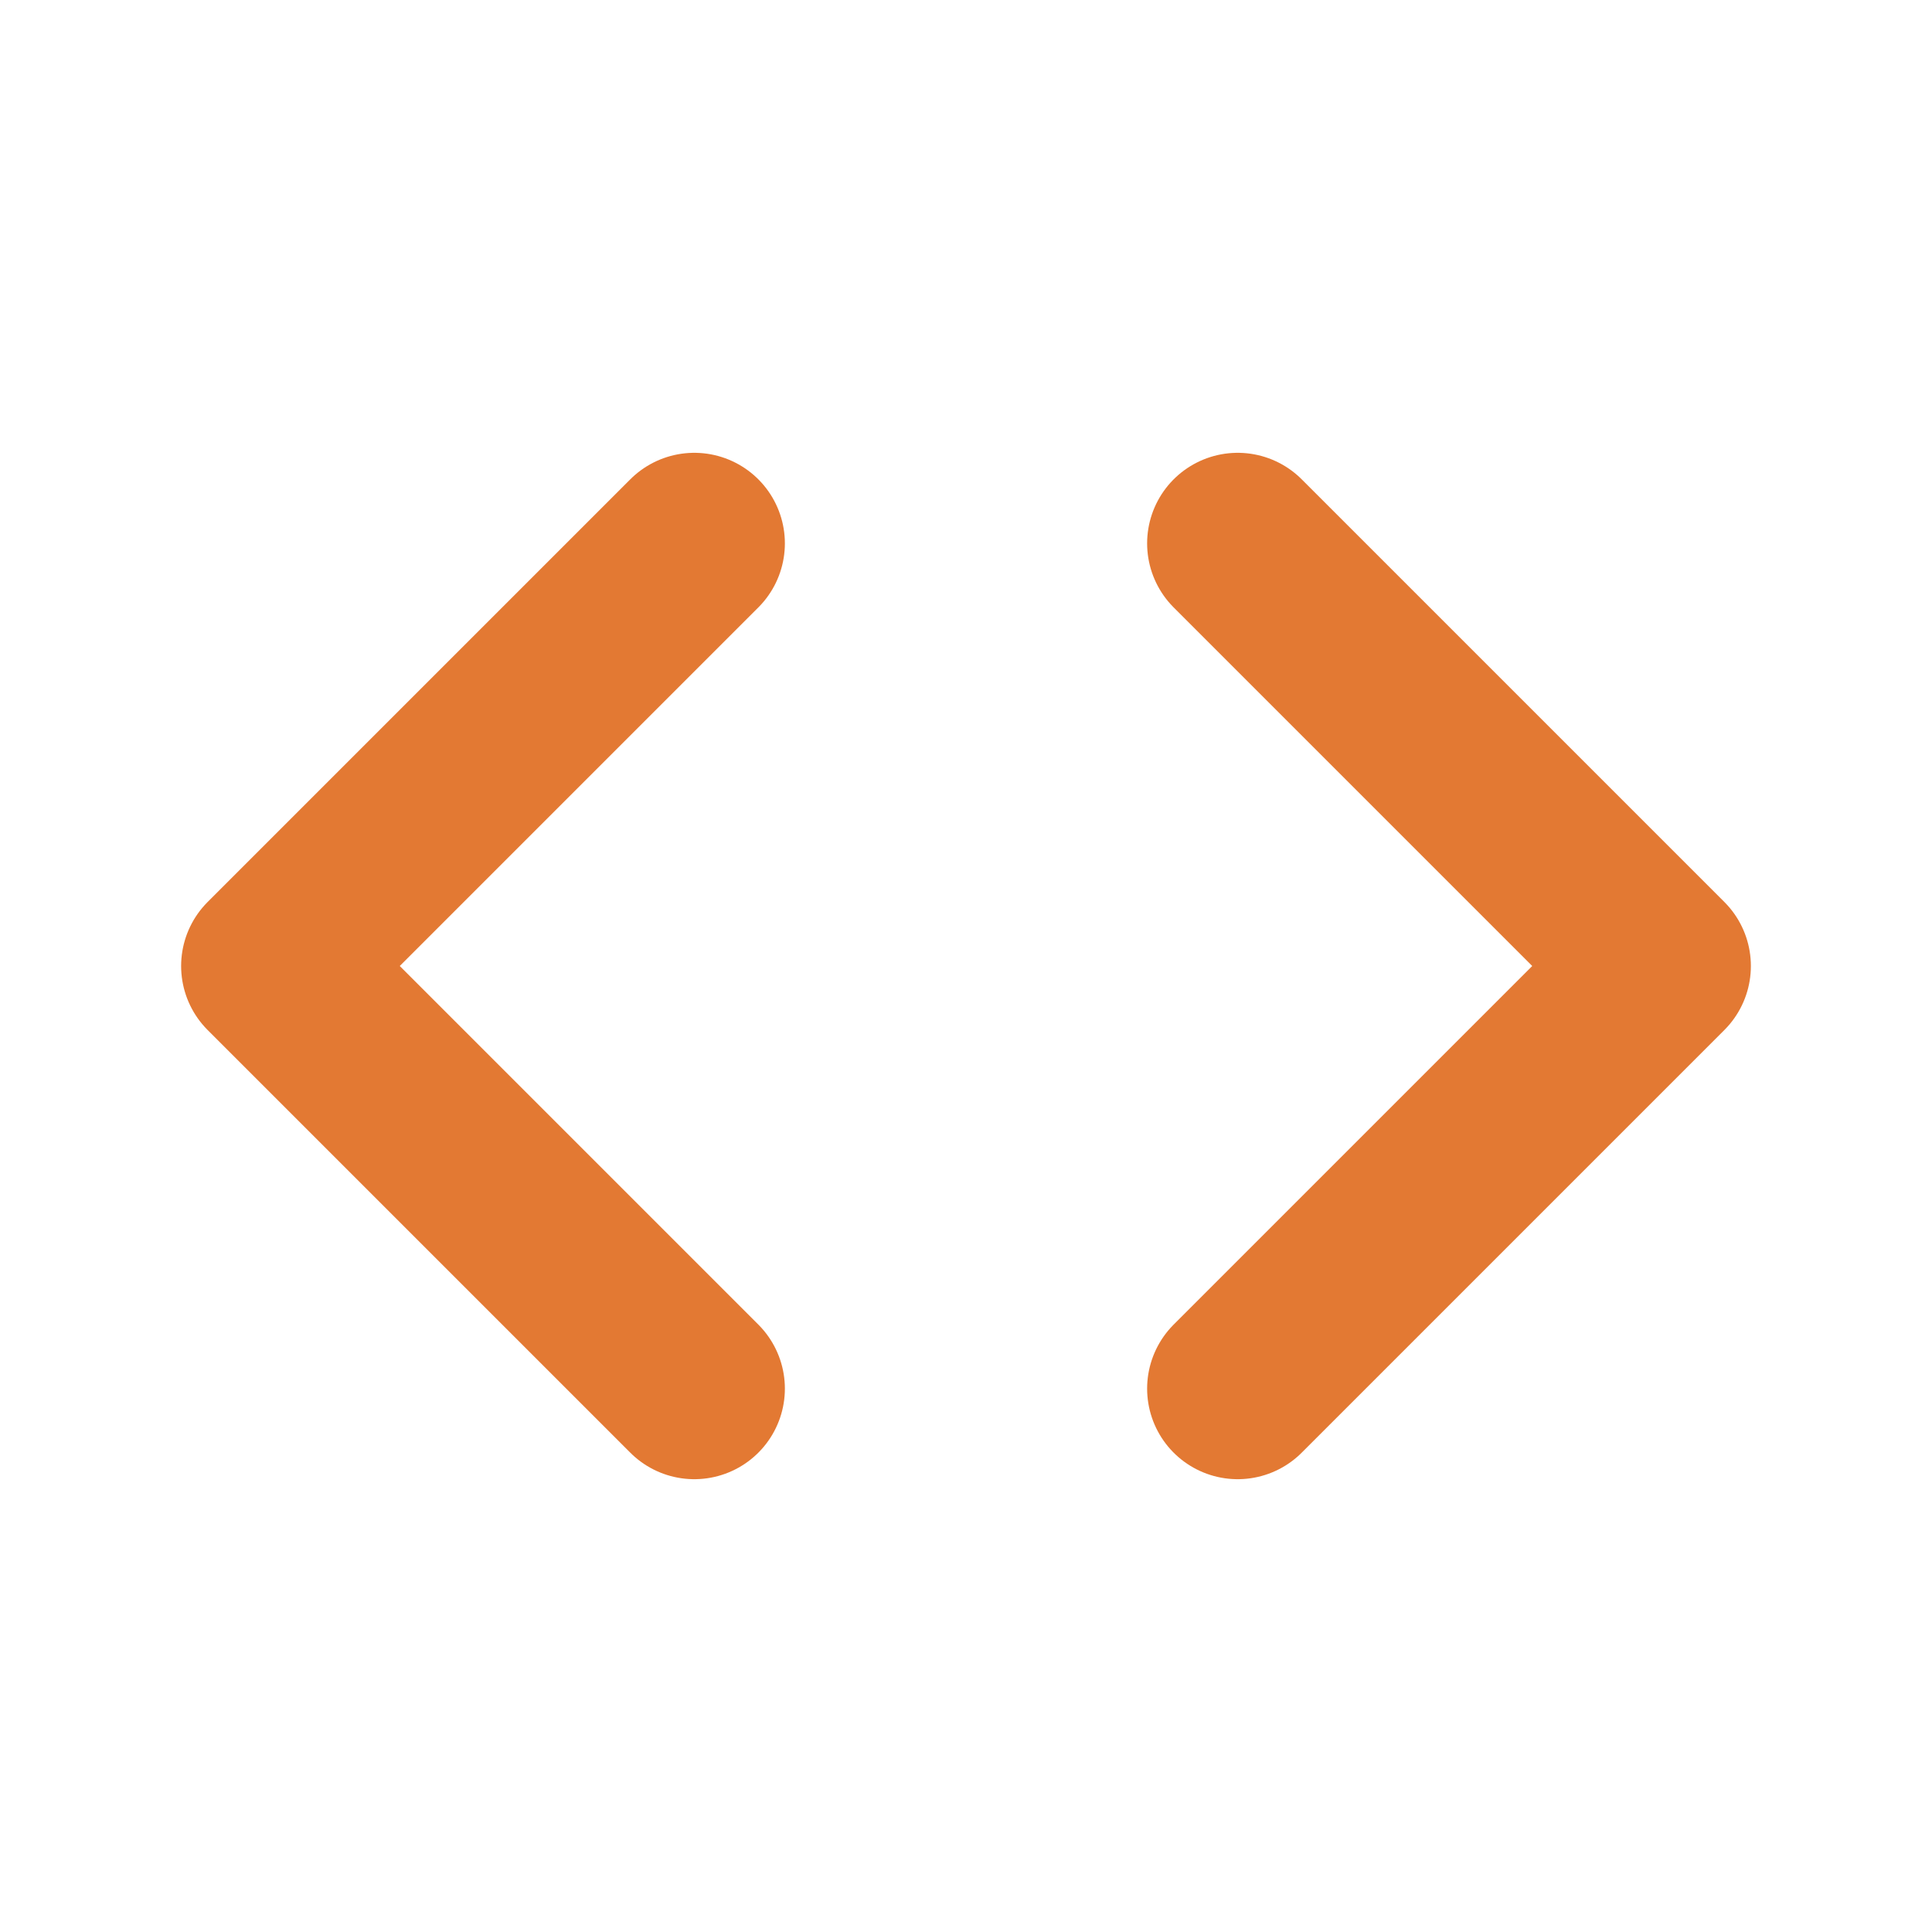
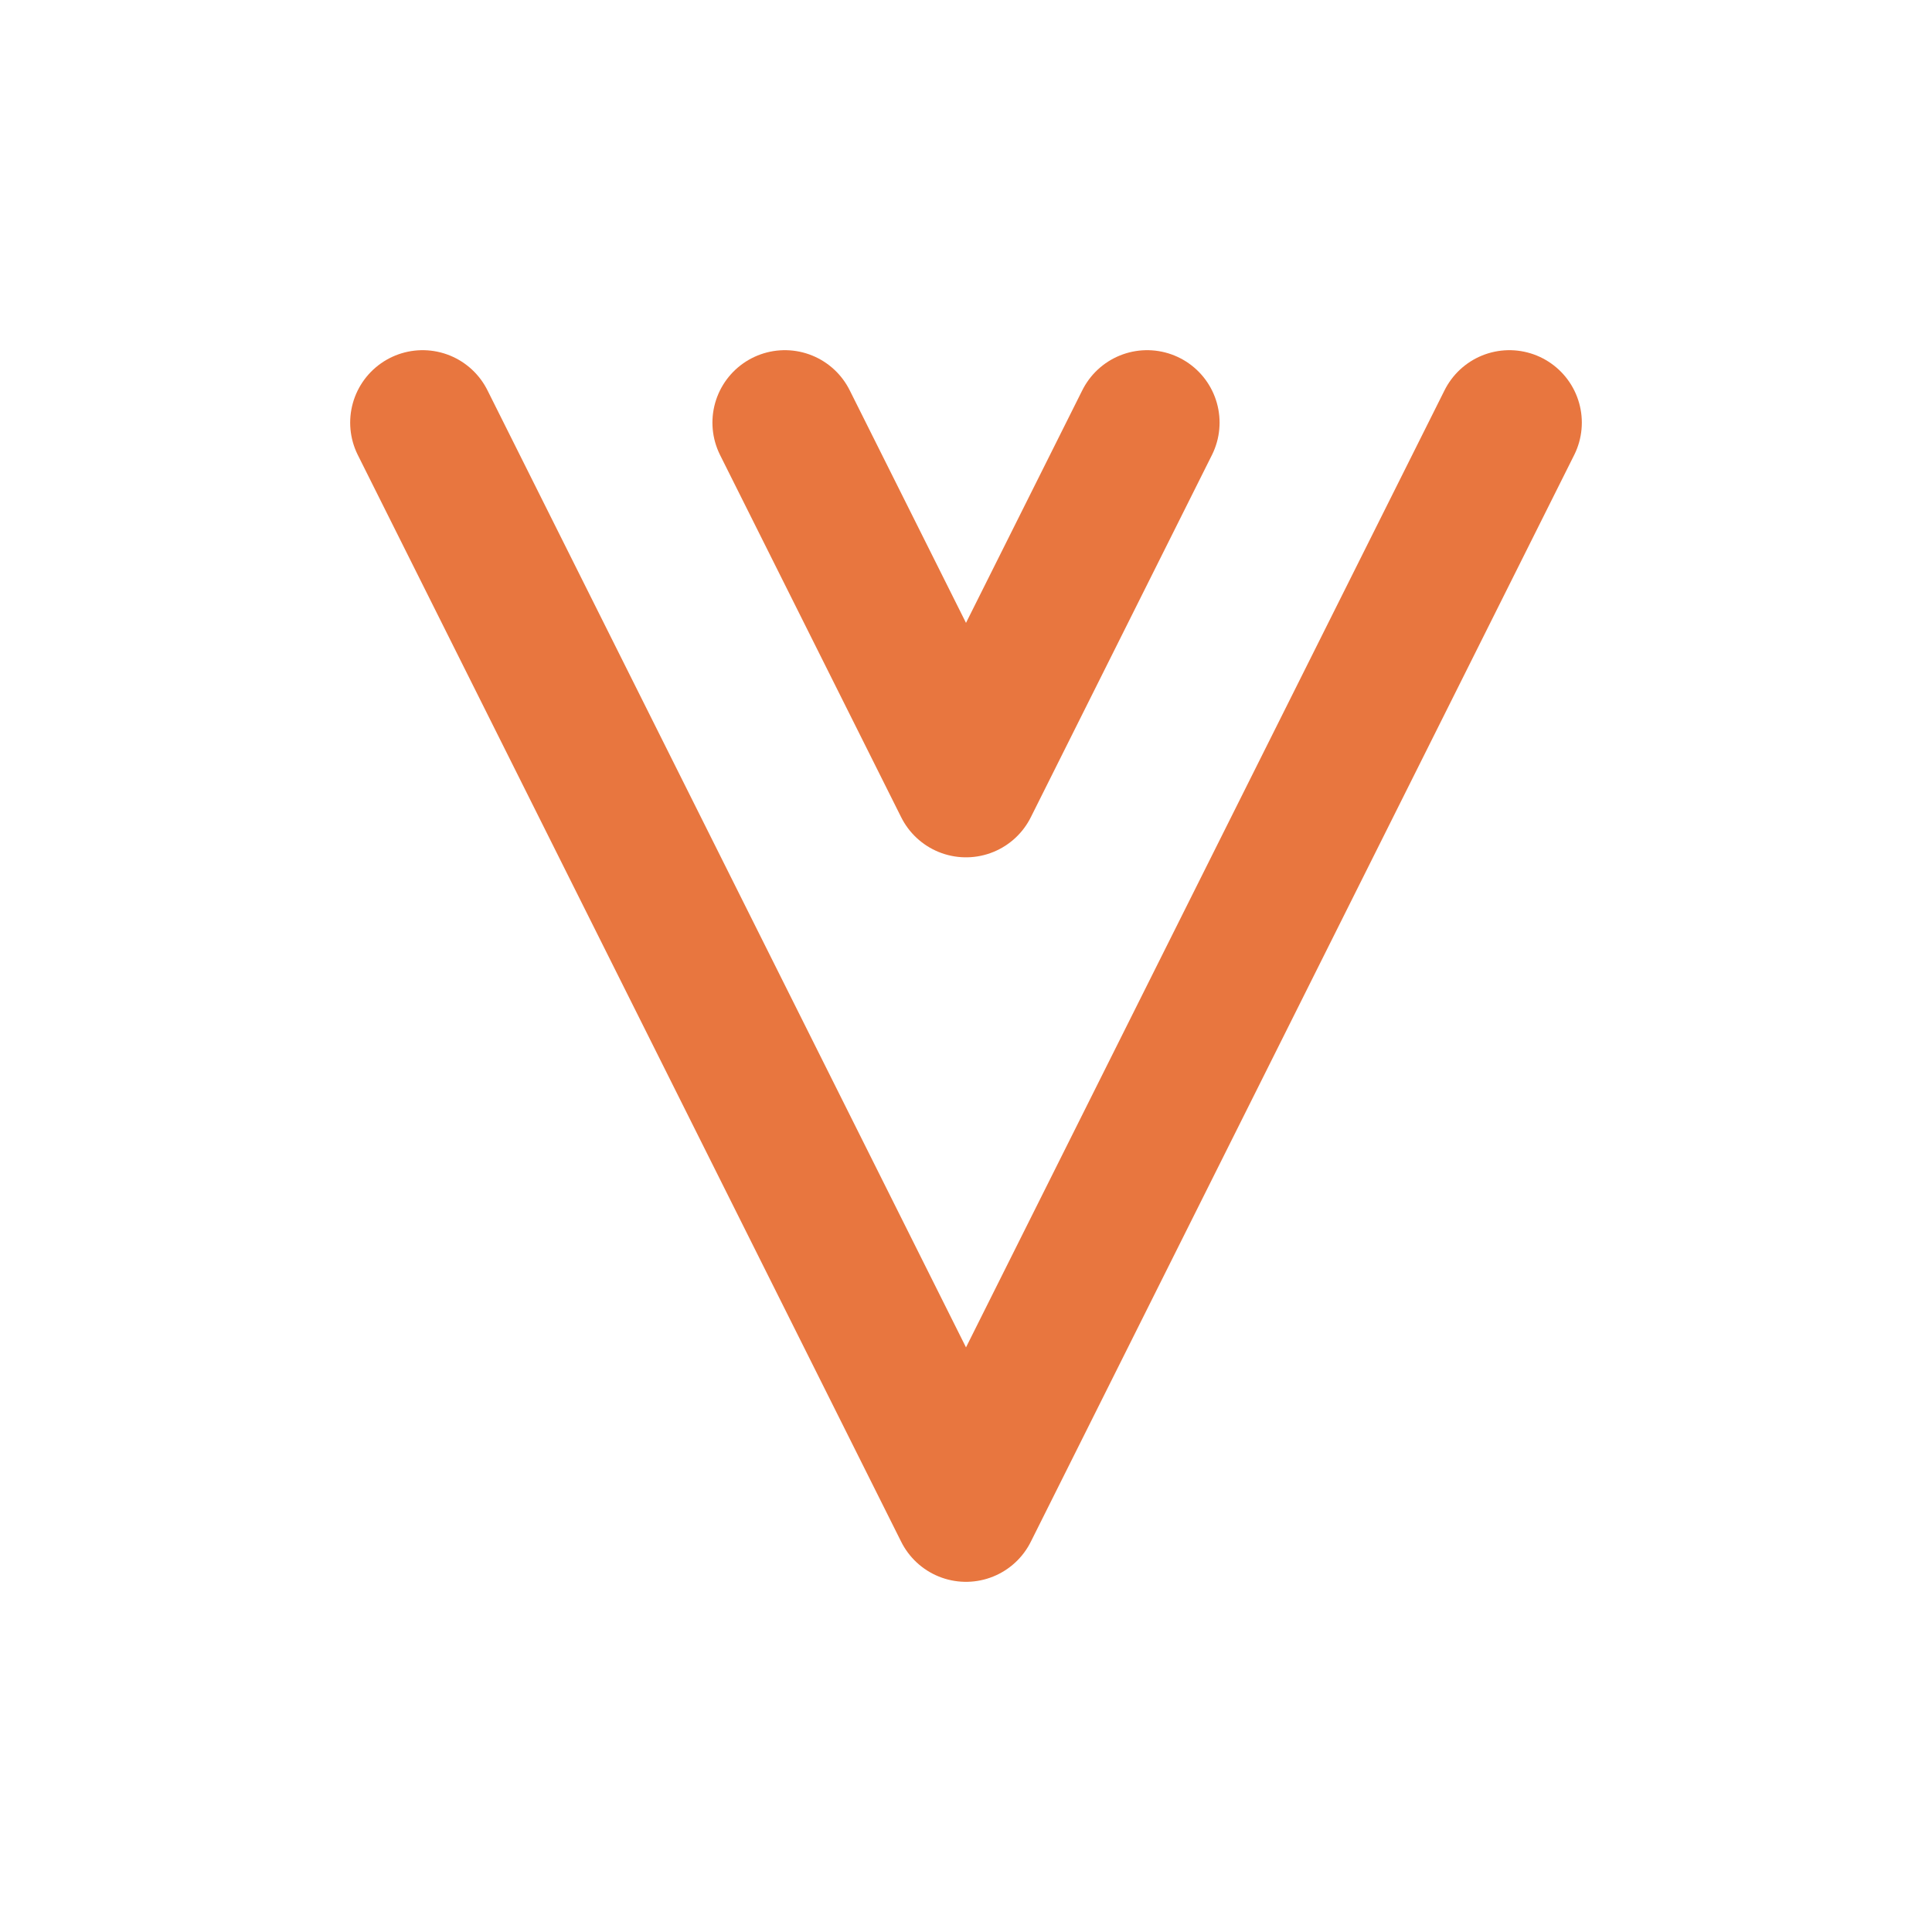
- <svg xmlns="http://www.w3.org/2000/svg" viewBox="0 0 32 32" width="32" height="32">
-   <path d="M11.5 9 L4.5 16 L11.5 23 M20.5 9 L27.5 16 L20.5 23" fill="none" stroke="#E37933" stroke-width="3" stroke-linecap="round" stroke-linejoin="round" />
+ <svg xmlns="http://www.w3.org/2000/svg" width="16" height="16" viewBox="0 0 16 16" fill="none">
+   <path d="M3.5 3.5L8 12.5L12.5 3.5" stroke="#e8763f" stroke-width="1.2" stroke-linecap="round" stroke-linejoin="round" />
+   <path d="M6.5 3.5L8 6.5L9.5 3.5" stroke="#e8763f" stroke-width="1.2" stroke-linecap="round" stroke-linejoin="round" />
</svg>
